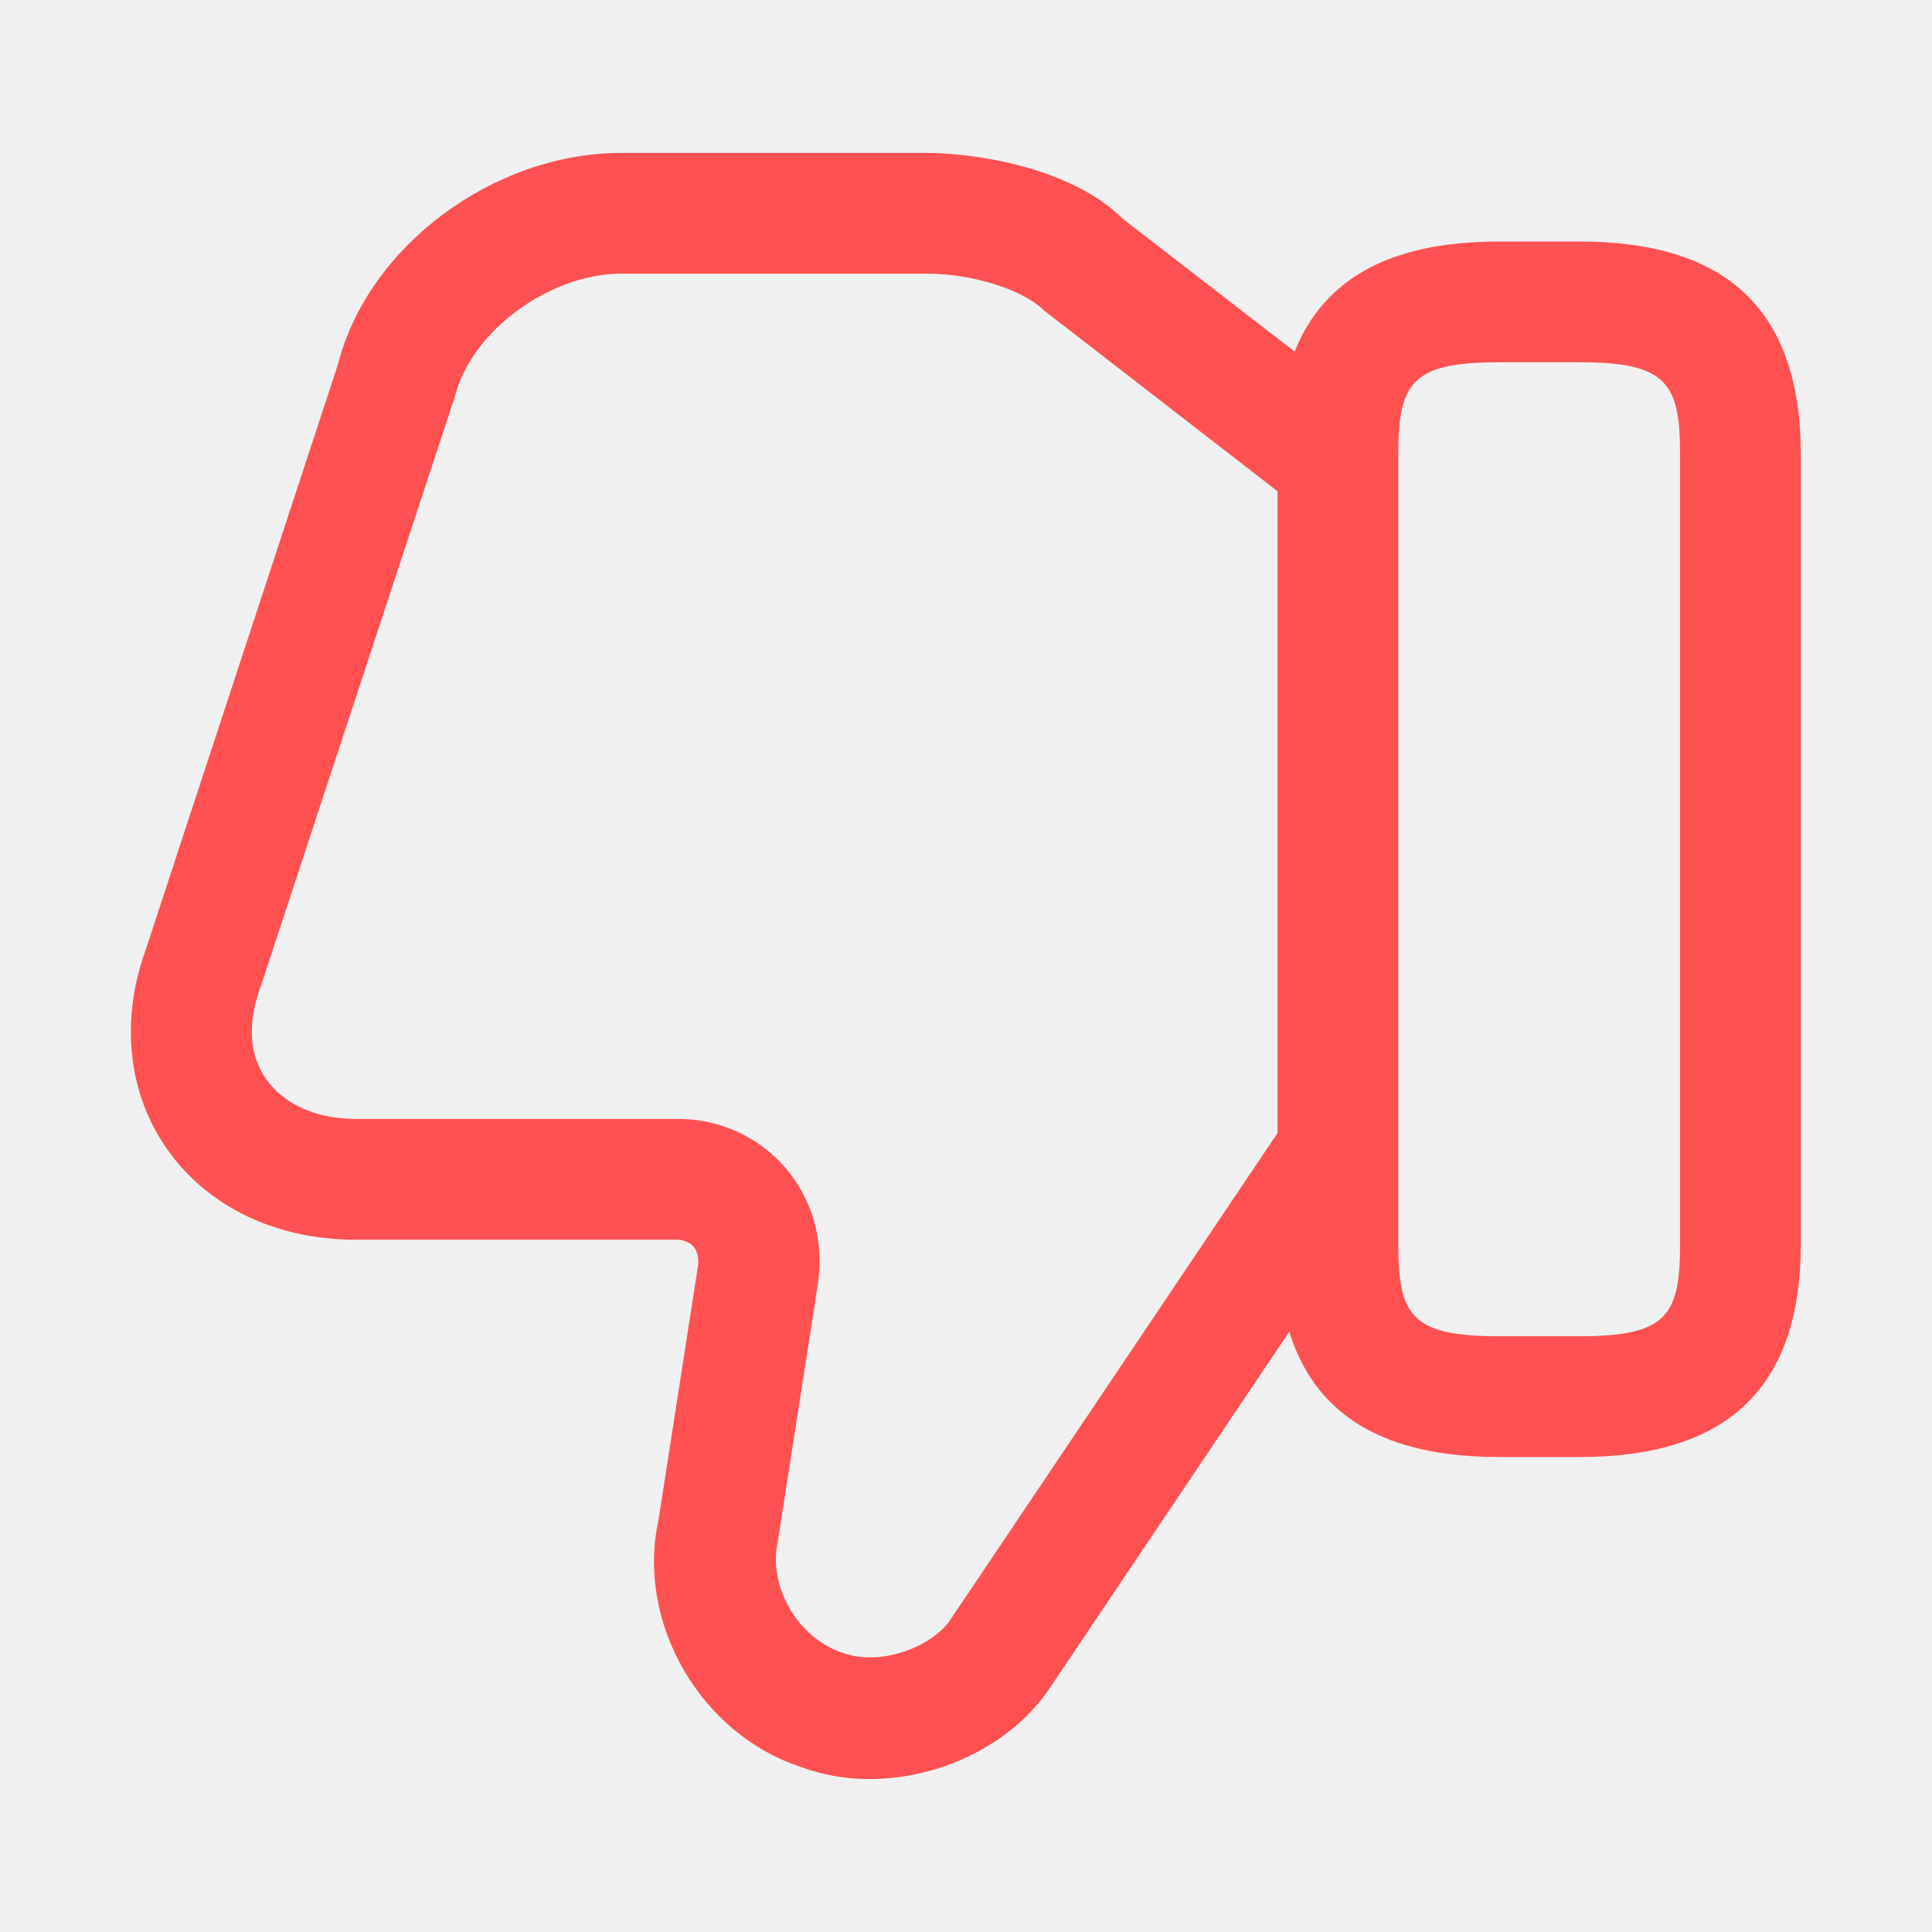
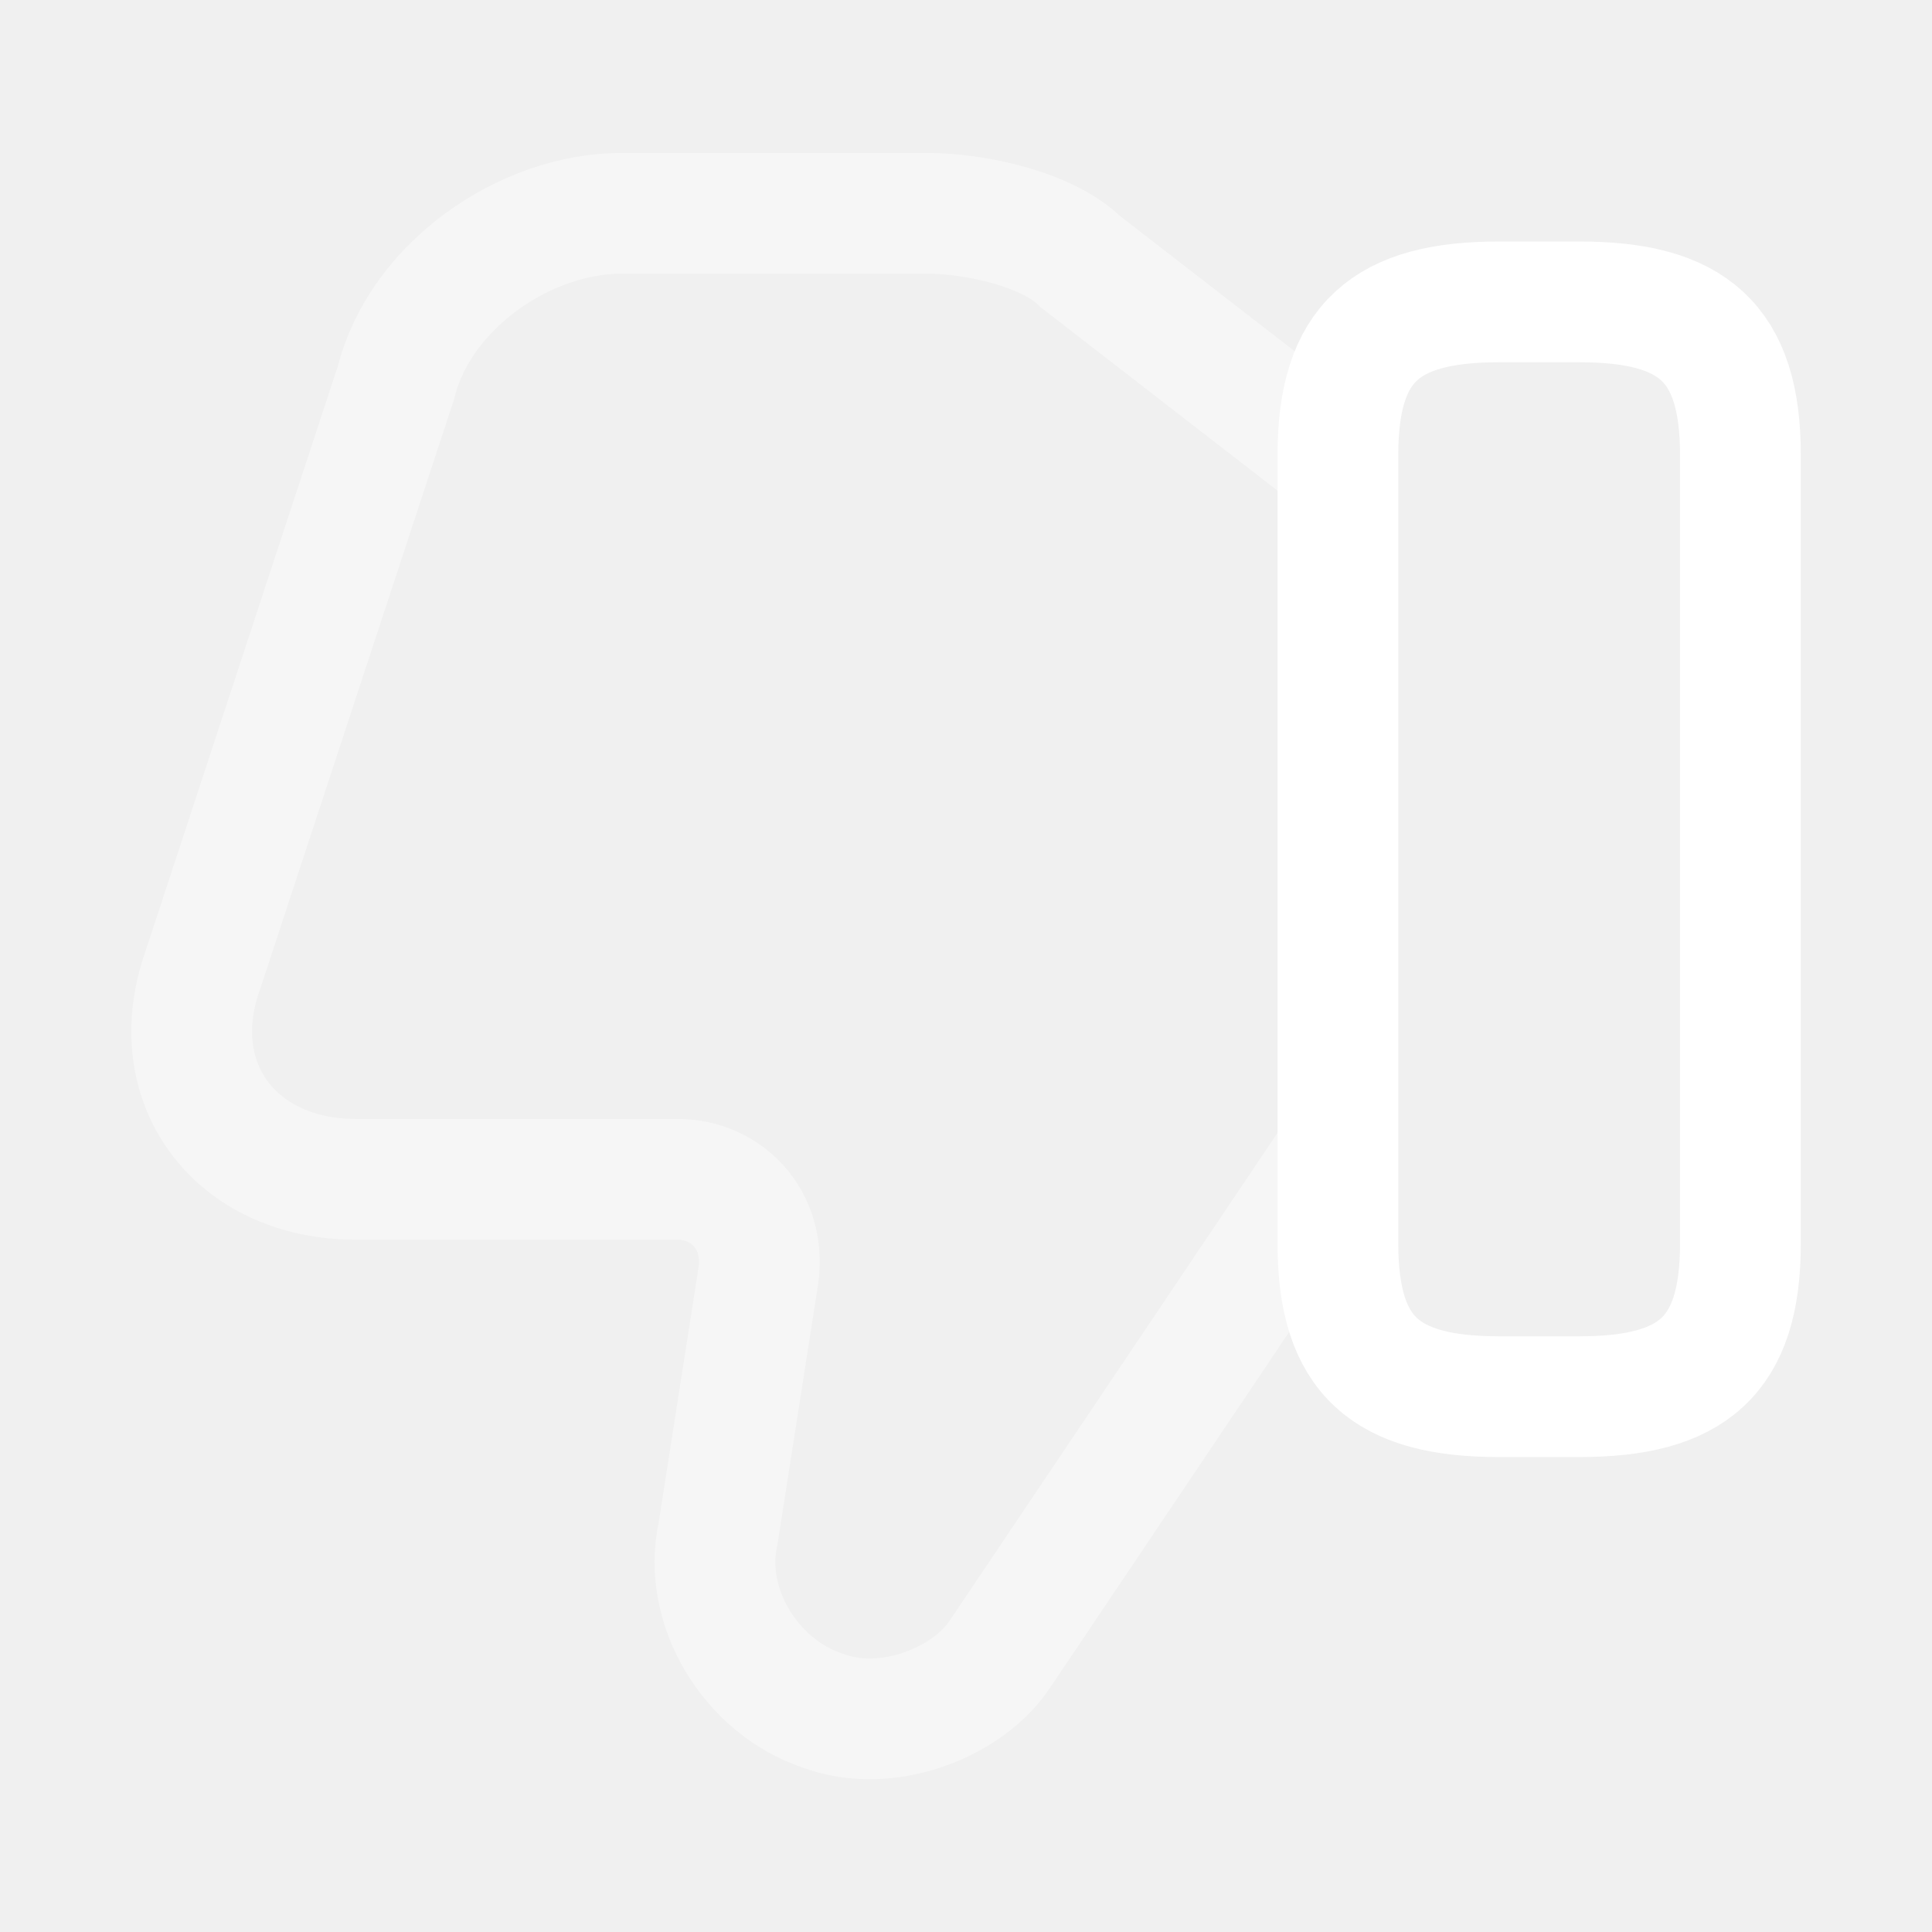
- <svg xmlns="http://www.w3.org/2000/svg" width="20" height="20" viewBox="0 0 20 20" fill="none">
-   <path d="M9 18.417C8.758 18.417 8.517 18.375 8.292 18.292C7.25 17.95 6.583 16.8 6.817 15.733L7.225 13.108C7.233 13.05 7.233 12.967 7.175 12.9C7.133 12.858 7.075 12.833 7.008 12.833H3.675C2.858 12.833 2.15 12.492 1.733 11.9C1.325 11.325 1.242 10.567 1.508 9.833L3.5 3.767C3.808 2.558 5.1 1.583 6.433 1.583H9.6C10.067 1.583 11.083 1.725 11.625 2.267L14.15 4.217L13.383 5.208L10.8 3.208C10.592 3 10.067 2.833 9.6 2.833H6.433C5.683 2.833 4.875 3.433 4.708 4.108L2.692 10.233C2.558 10.6 2.583 10.933 2.758 11.175C2.942 11.433 3.275 11.583 3.683 11.583H7.017C7.45 11.583 7.85 11.767 8.125 12.083C8.408 12.408 8.533 12.842 8.467 13.292L8.05 15.967C7.95 16.433 8.267 16.958 8.717 17.108C9.117 17.258 9.65 17.042 9.833 16.775L13.25 11.692L14.283 12.392L10.867 17.475C10.475 18.058 9.733 18.417 9 18.417Z" fill="#FF5151" />
-   <path d="M16.35 15.083H15.517C13.975 15.083 13.225 14.358 13.225 12.875V4.708C13.225 3.225 13.975 2.5 15.517 2.5H16.35C17.892 2.5 18.642 3.225 18.642 4.708V12.875C18.642 14.358 17.892 15.083 16.35 15.083ZM15.517 3.75C14.608 3.75 14.475 3.967 14.475 4.708V12.875C14.475 13.617 14.608 13.833 15.517 13.833H16.35C17.258 13.833 17.392 13.617 17.392 12.875V4.708C17.392 3.967 17.258 3.75 16.35 3.75H15.517Z" fill="#FF5151" />
+ <svg xmlns="http://www.w3.org/2000/svg" width="24" height="24" viewBox="0 0 24 24" fill="none">
+   <g id="vuesax/twotone/dislike">
+     <g id="dislike">
+       <path id="Vector" opacity="0.4" d="M16.52 5.65L13.42 3.25C13.02 2.85 12.12 2.65 11.52 2.65H7.72C6.52 2.65 5.22 3.55 4.92 4.75L2.52 12.05C2.02 13.45 2.92 14.65 4.42 14.65H8.42C9.02 14.65 9.52 15.15 9.42 15.85L8.92 19.05C8.72 19.95 9.32 20.95 10.22 21.25C11.02 21.55 12.02 21.15 12.42 20.55L16.52 14.45" stroke="white" stroke-width="1.5" stroke-miterlimit="10" />
+       <path id="Vector_2" d="M21.62 5.65V15.45C21.62 16.85 21.02 17.35 19.62 17.35H18.62C17.22 17.35 16.62 16.85 16.62 15.45V5.65C16.62 4.25 17.22 3.75 18.62 3.75H19.62C21.02 3.75 21.62 4.25 21.62 5.65Z" stroke="white" stroke-width="1.5" stroke-linecap="round" stroke-linejoin="round" />
+     </g>
+   </g>
</svg>
